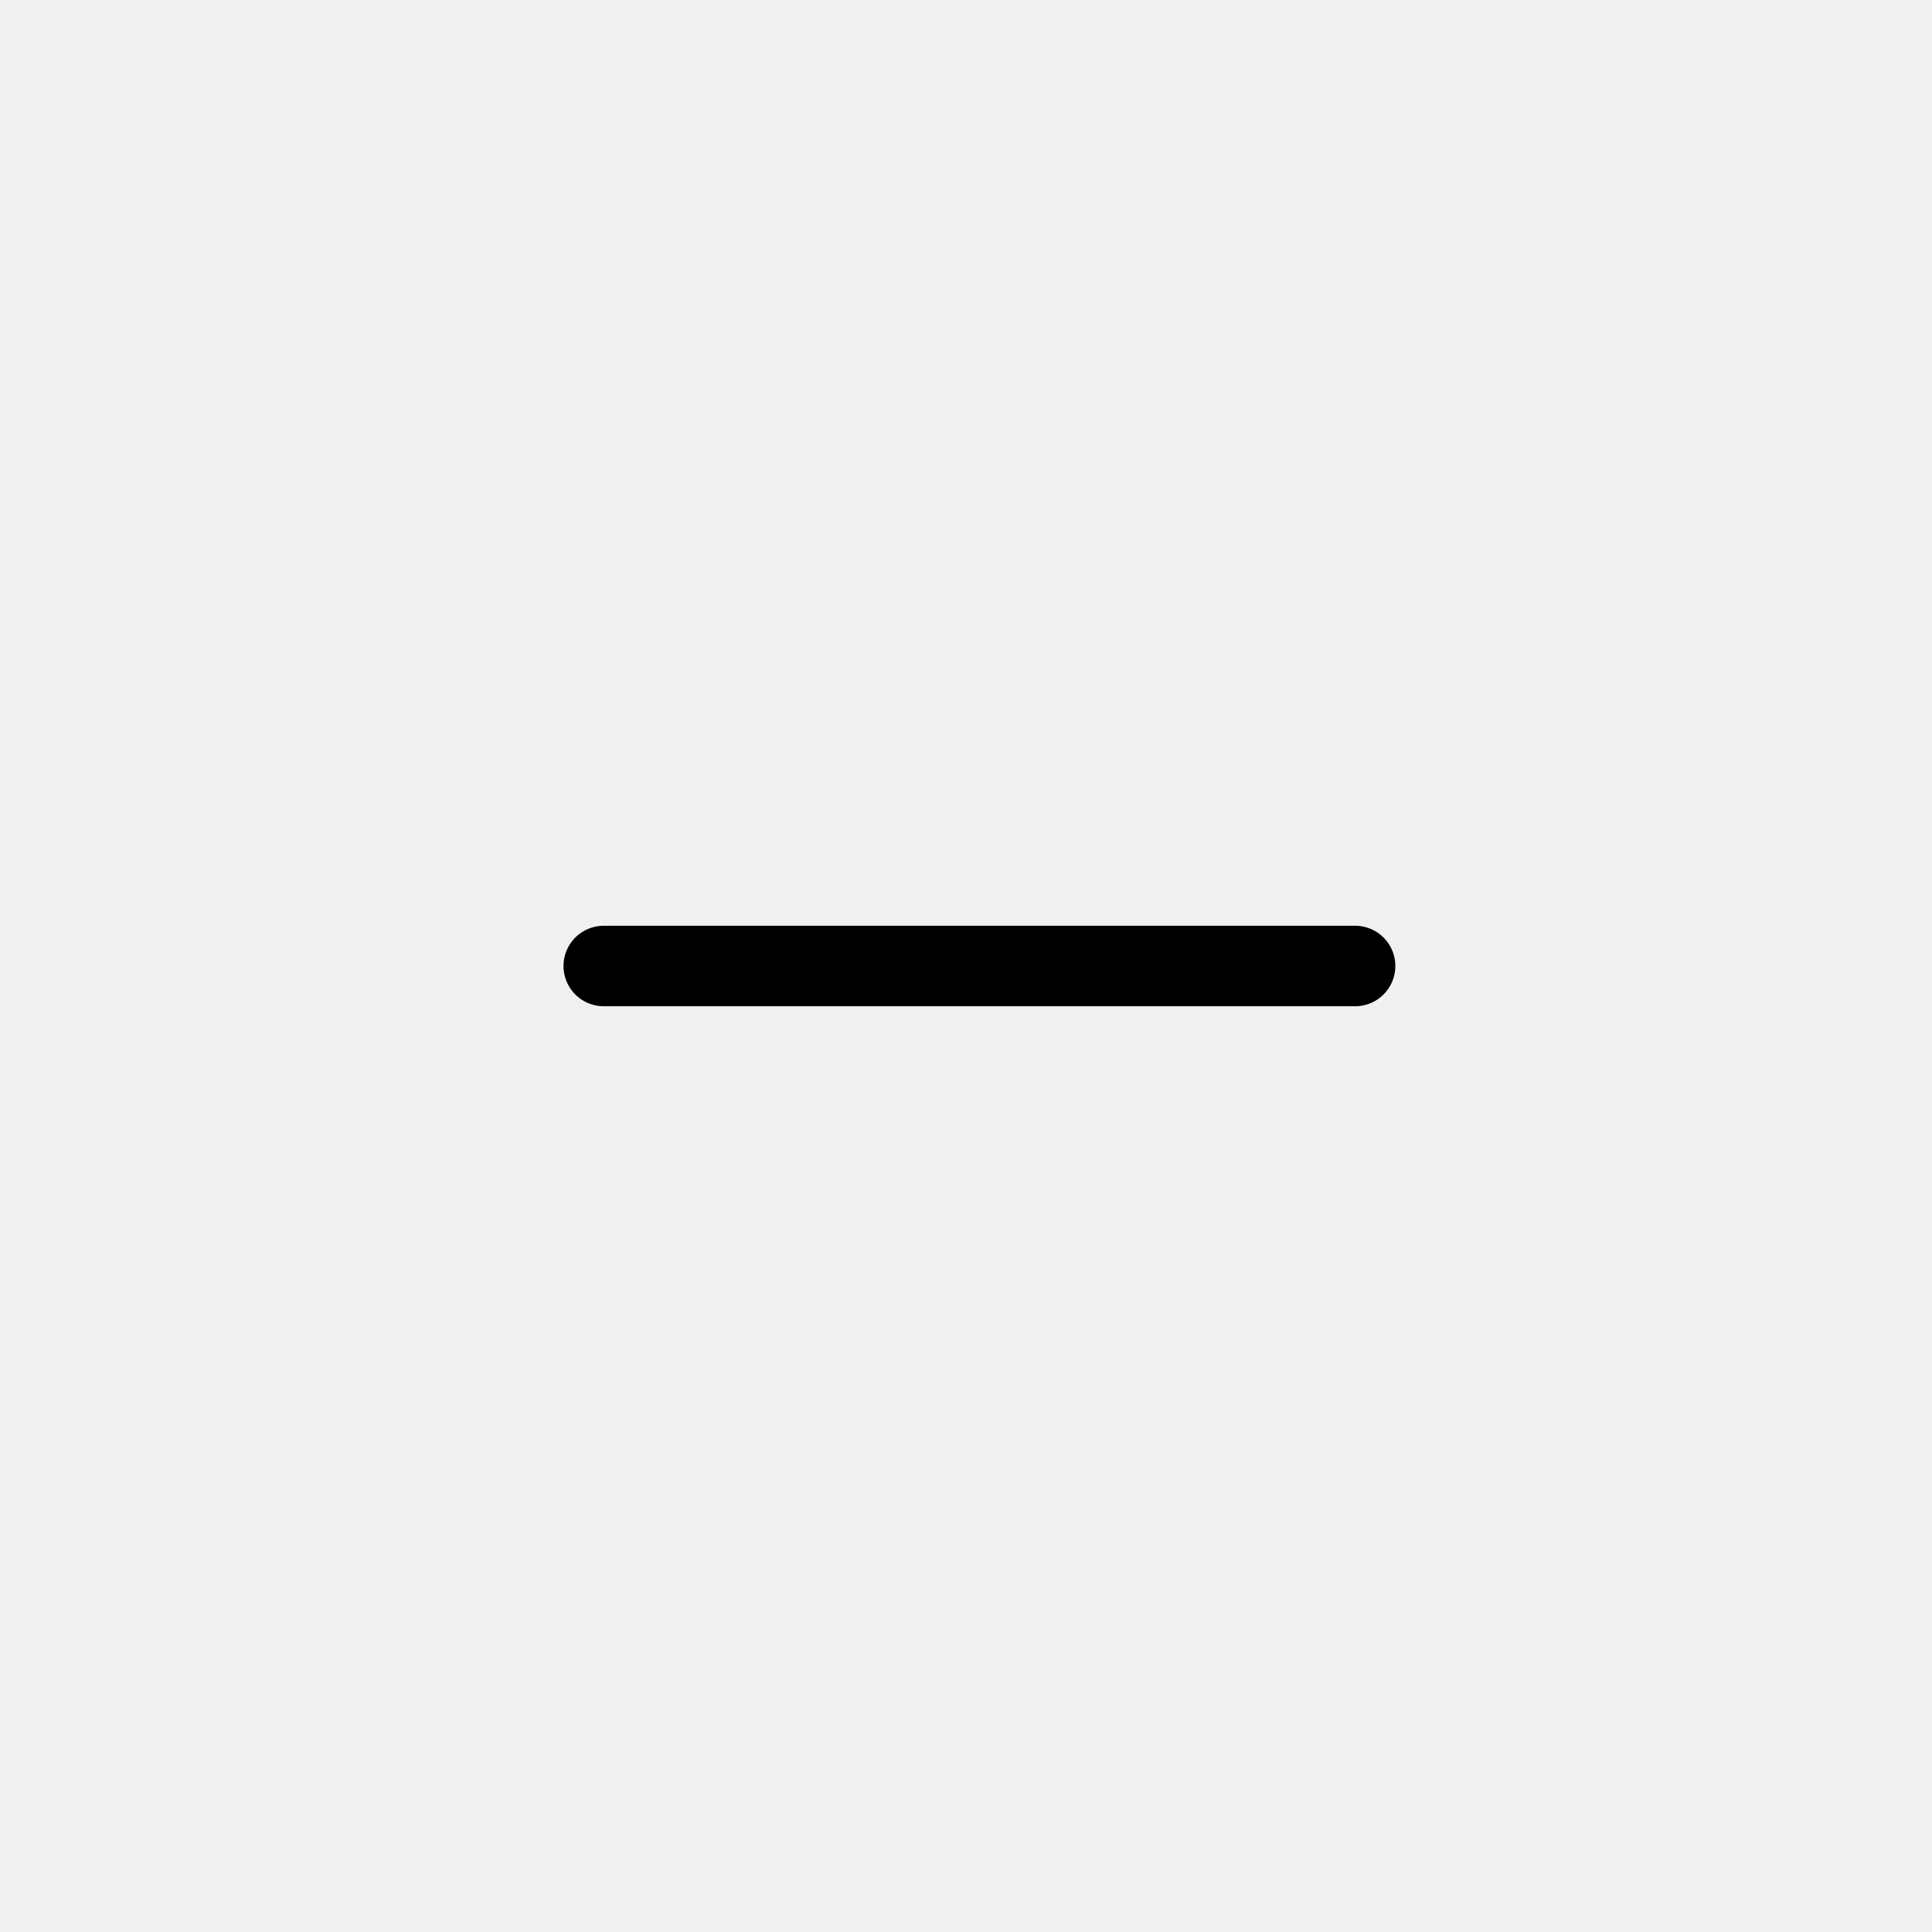
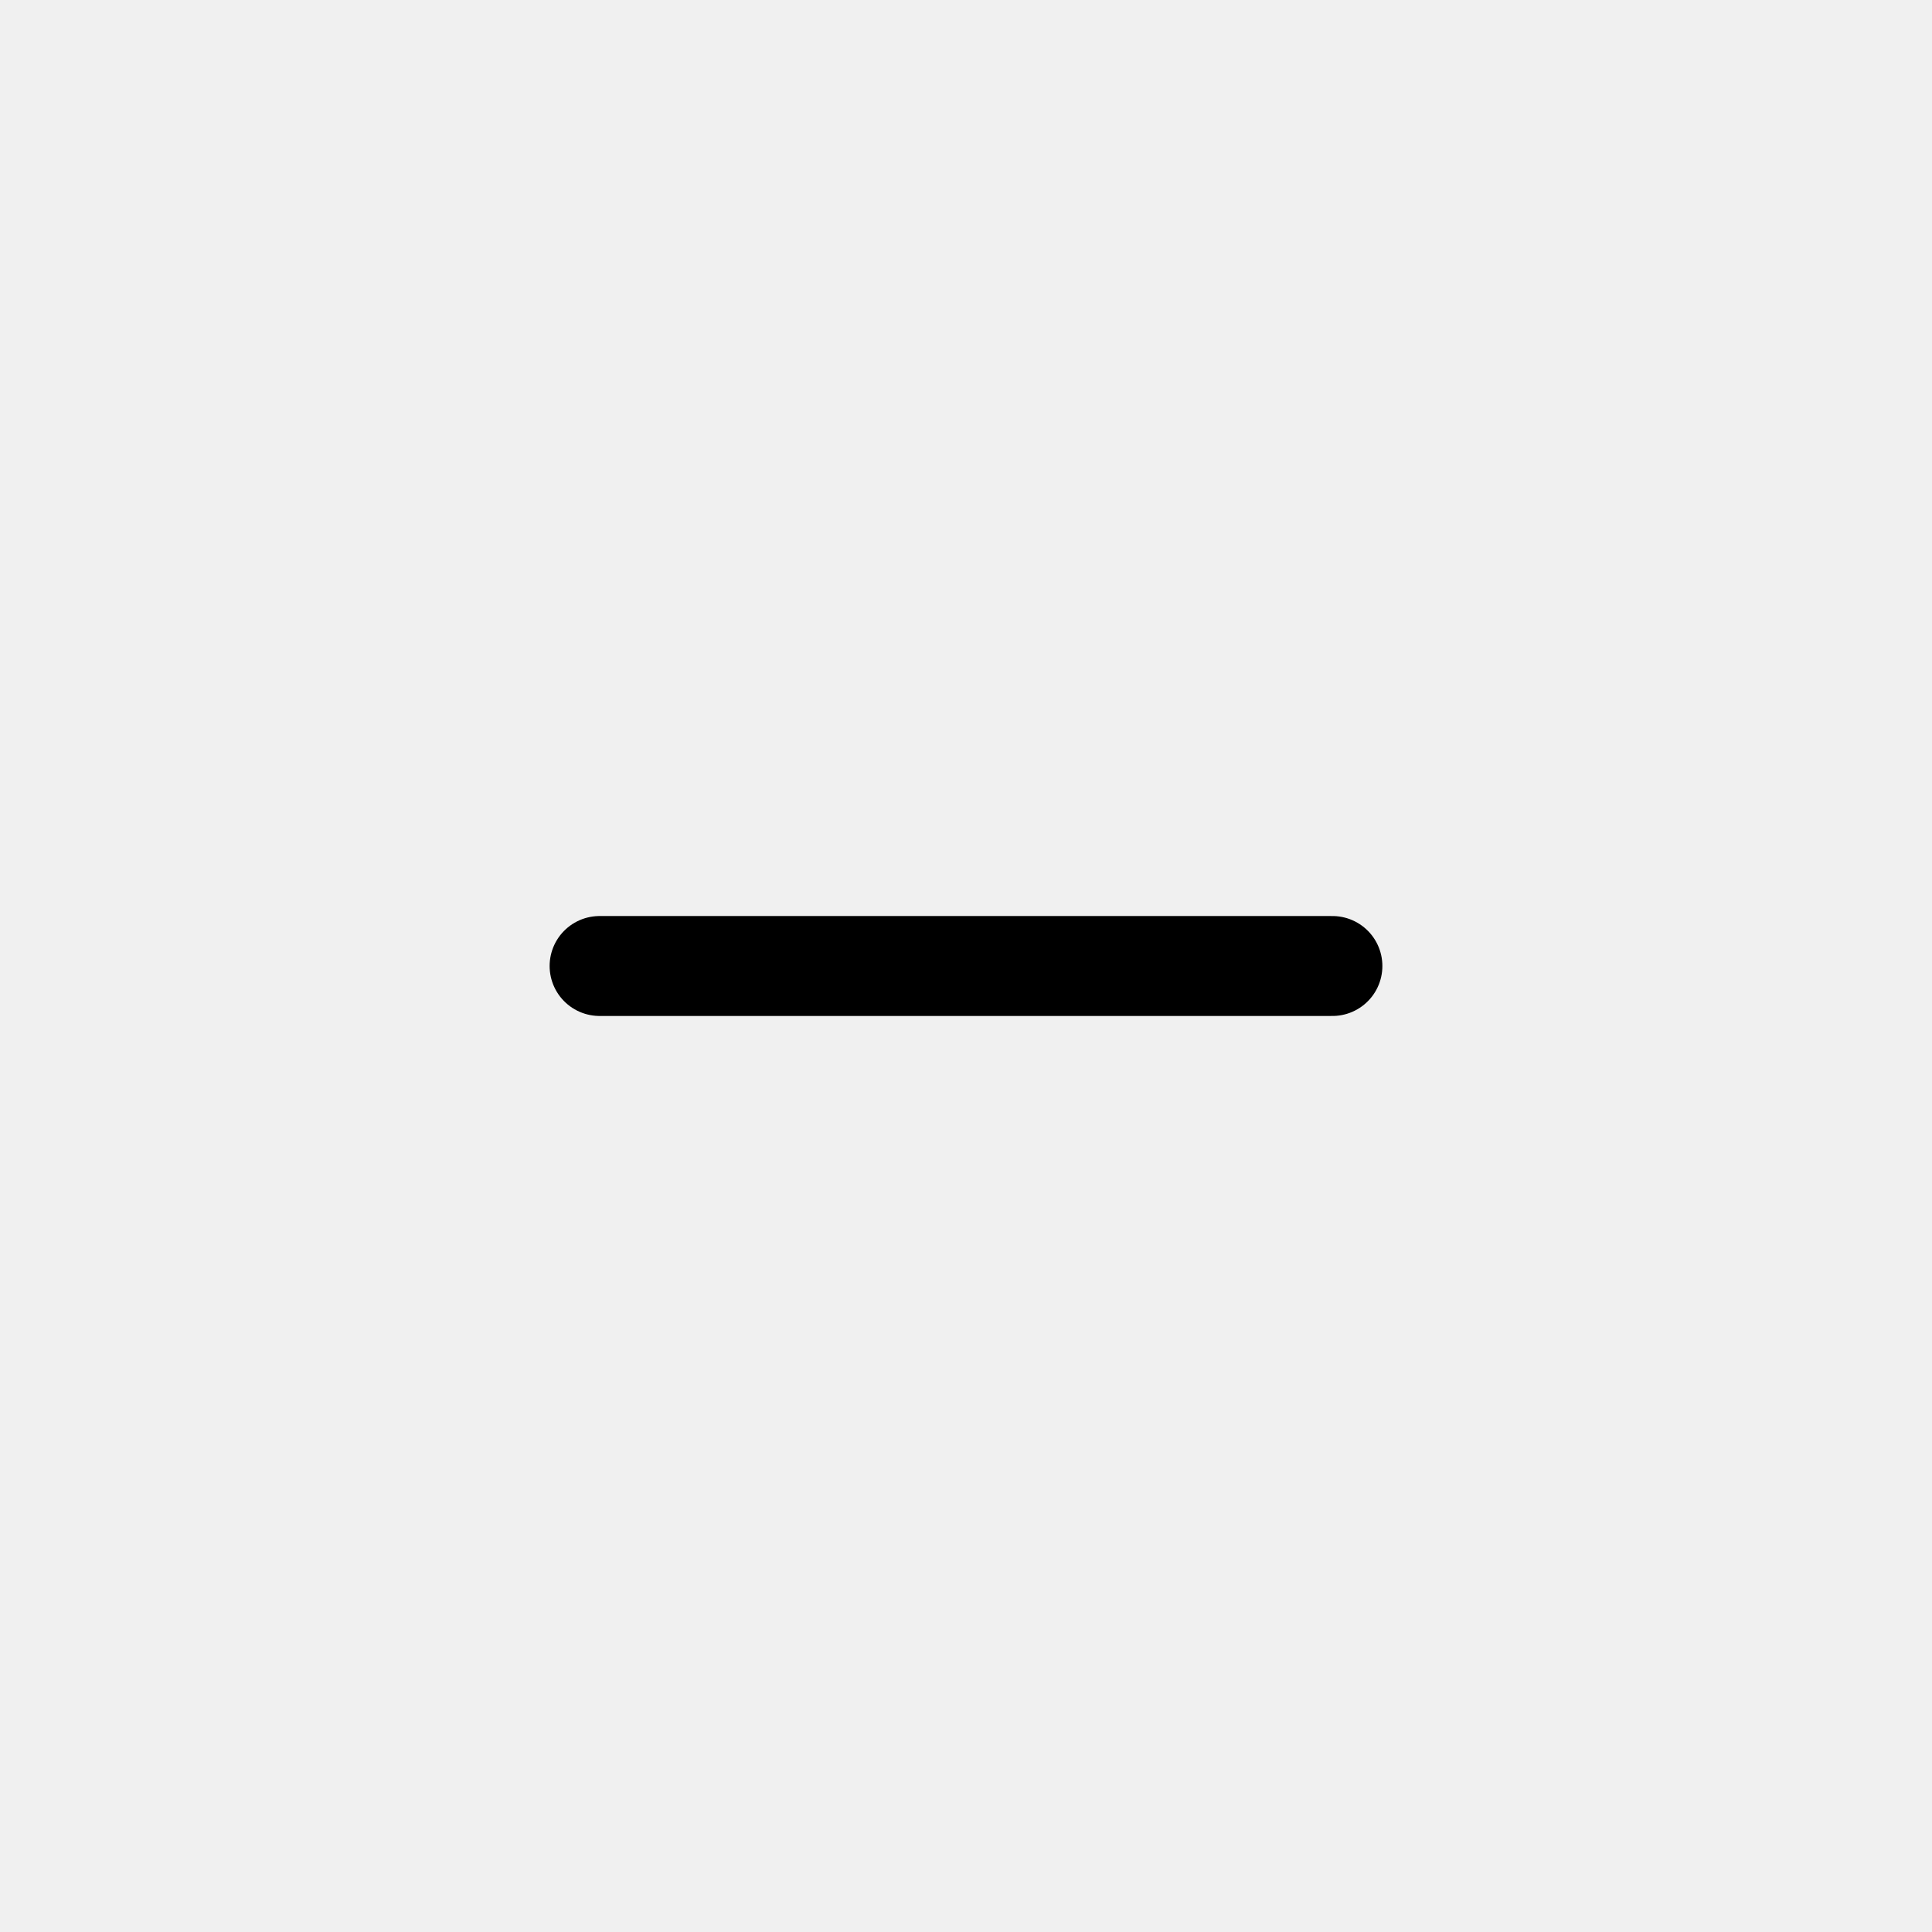
- <svg xmlns="http://www.w3.org/2000/svg" width="20" height="20" viewBox="-12 -12 72 72" fill="none">
-   <rect width="48" height="48" fill="white" fill-opacity="0.01" />
-   <path d="M10.5 24L38.5 24" stroke="#000" stroke-width="3" stroke-linecap="round" stroke-linejoin="round" />
+ <svg xmlns="http://www.w3.org/2000/svg" width="30" height="30" viewBox="0 0 29 29" fill="none">
+   <path d="M9 14.5 L20 14.5" stroke="#000" stroke-width="1.5" stroke-linecap="round" stroke-linejoin="round" />
</svg>
